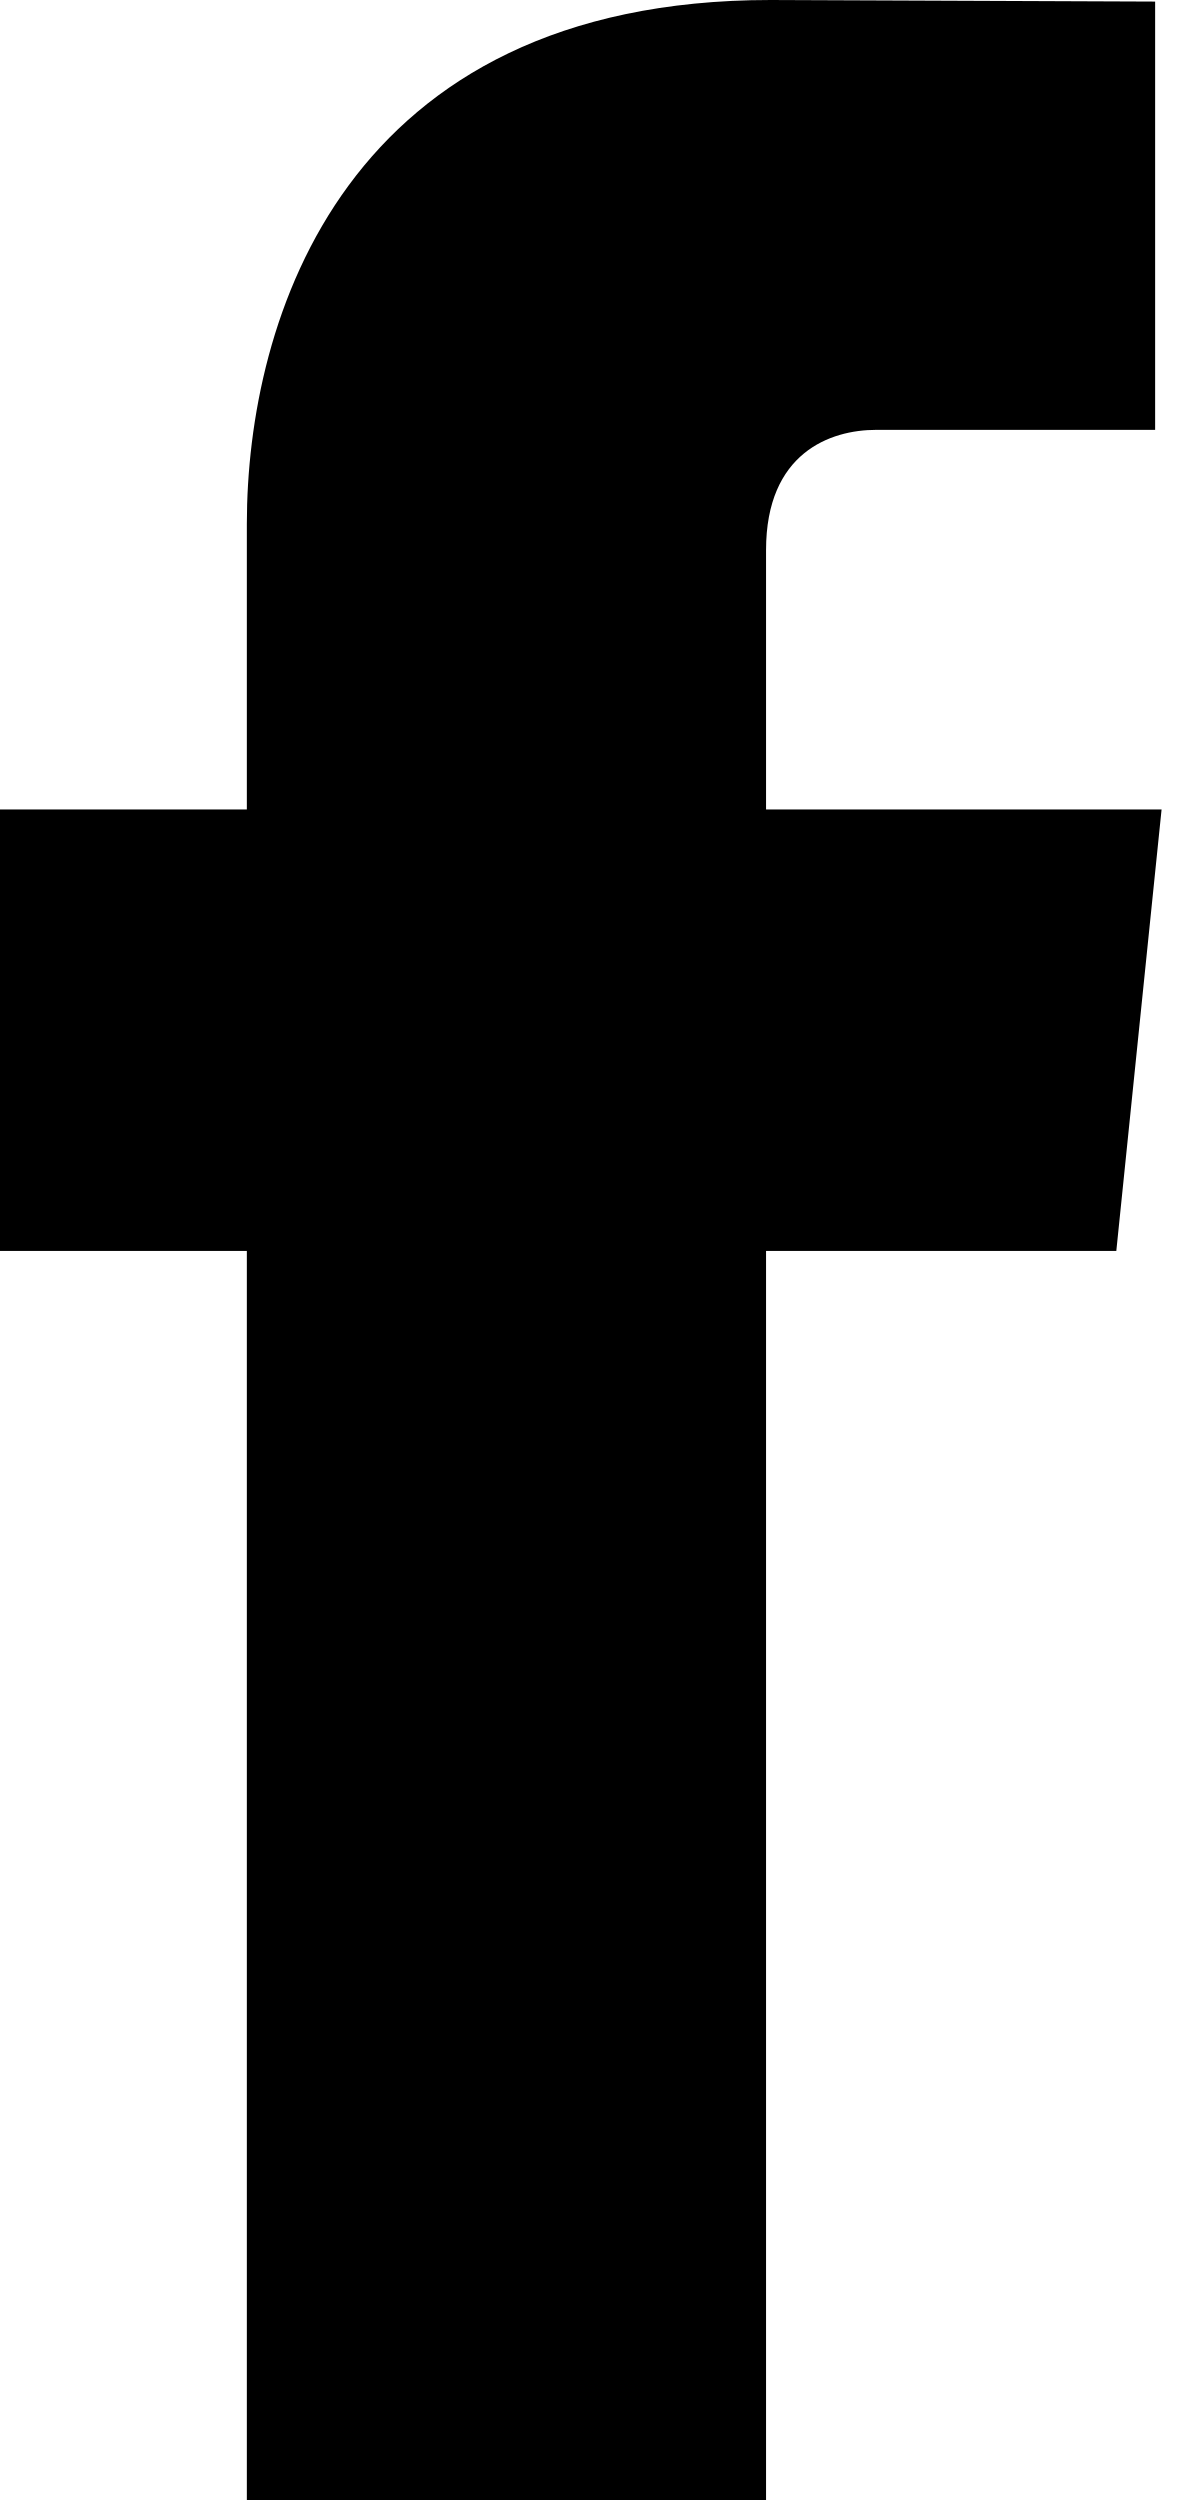
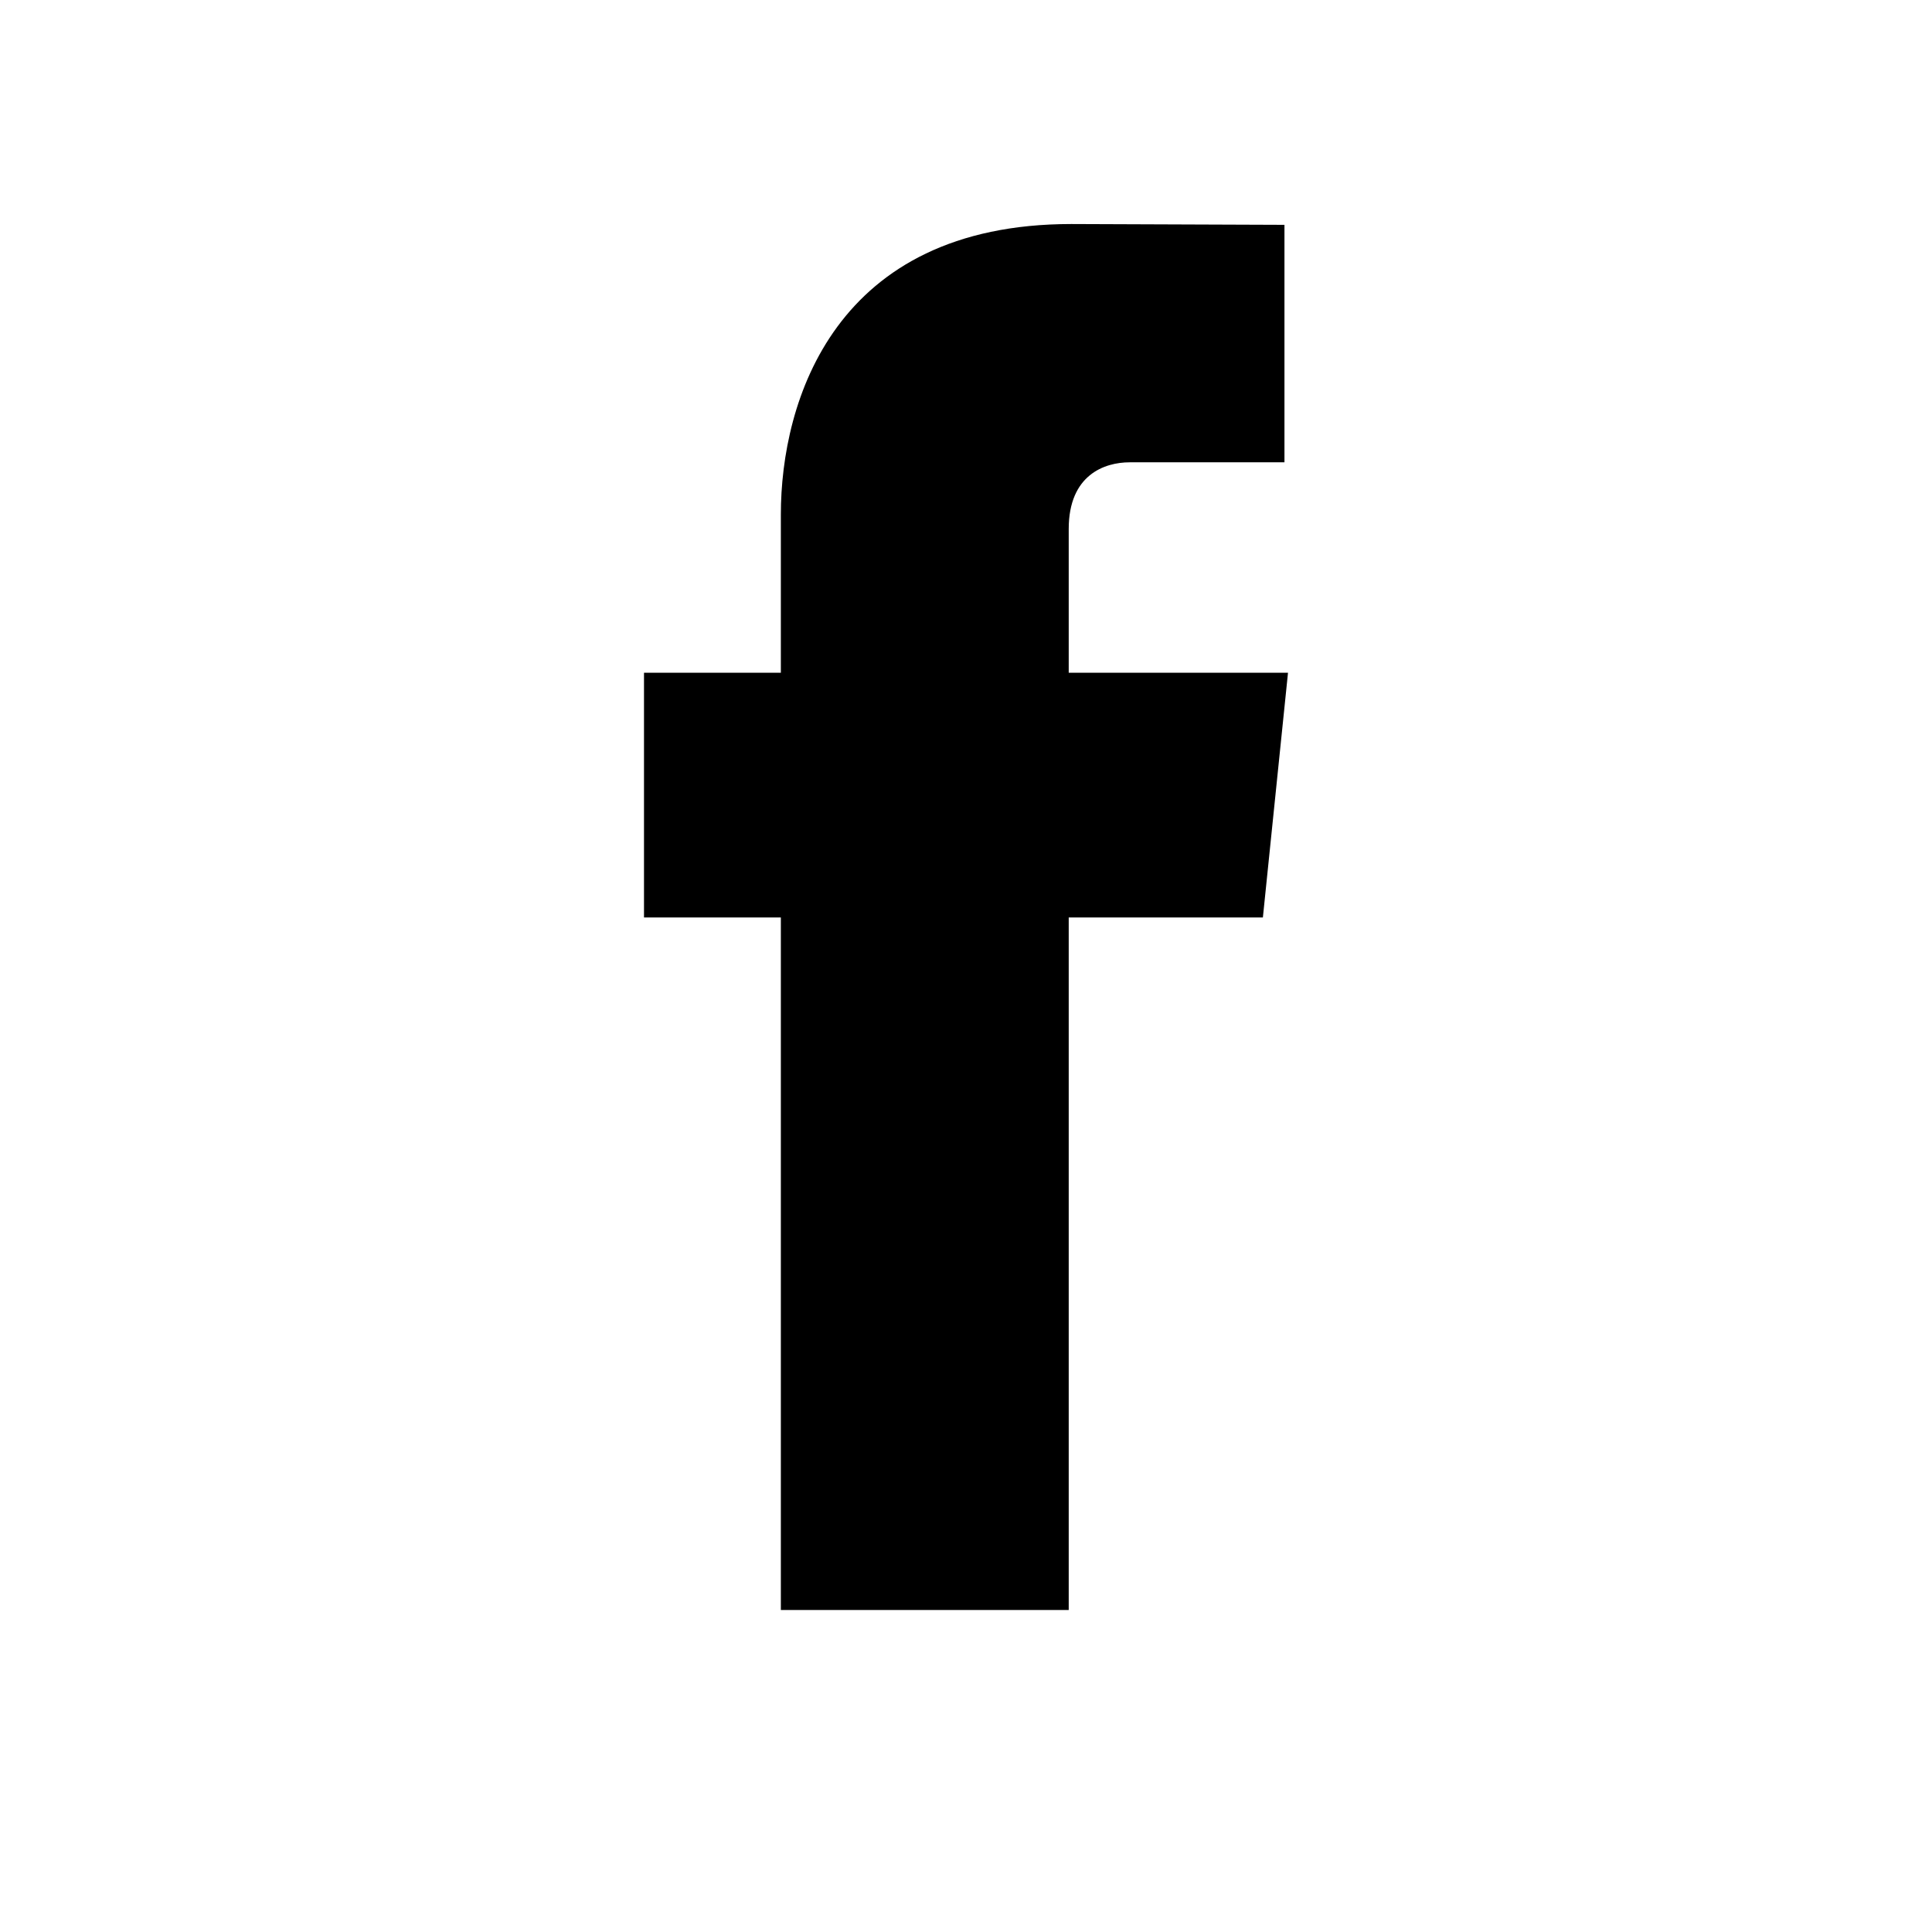
- <svg xmlns="http://www.w3.org/2000/svg" width="9" height="19" viewBox="0 0 9 19">
-   <path fill="#000000" fill-rule="evenodd" d="M5.822,6.152 L5.822,4.181 C5.822,3.44 6.312,3.267 6.658,3.267 L8.779,3.267 L8.779,0.012 L5.857,0 C2.614,0 1.876,2.428 1.876,3.982 L1.876,6.152 L0,6.152 L0,9.507 L1.876,9.507 L1.876,19 L5.822,19 L5.822,9.507 L8.484,9.507 L8.828,6.152 L5.822,6.152 Z" />
+ <svg xmlns="http://www.w3.org/2000/svg" width="24" height="24" viewBox="0 0 24 24">
+   <path fill="#000" d="M13.276 8.357V6.571c0-.672.444-.828.757-.828h1.923v-2.95l-2.648-.01c-2.94 0-3.608 2.2-3.608 3.608v1.966H8v3.04h1.7V20h3.576v-8.603h2.412L16 8.357h-2.724z" />
</svg>
